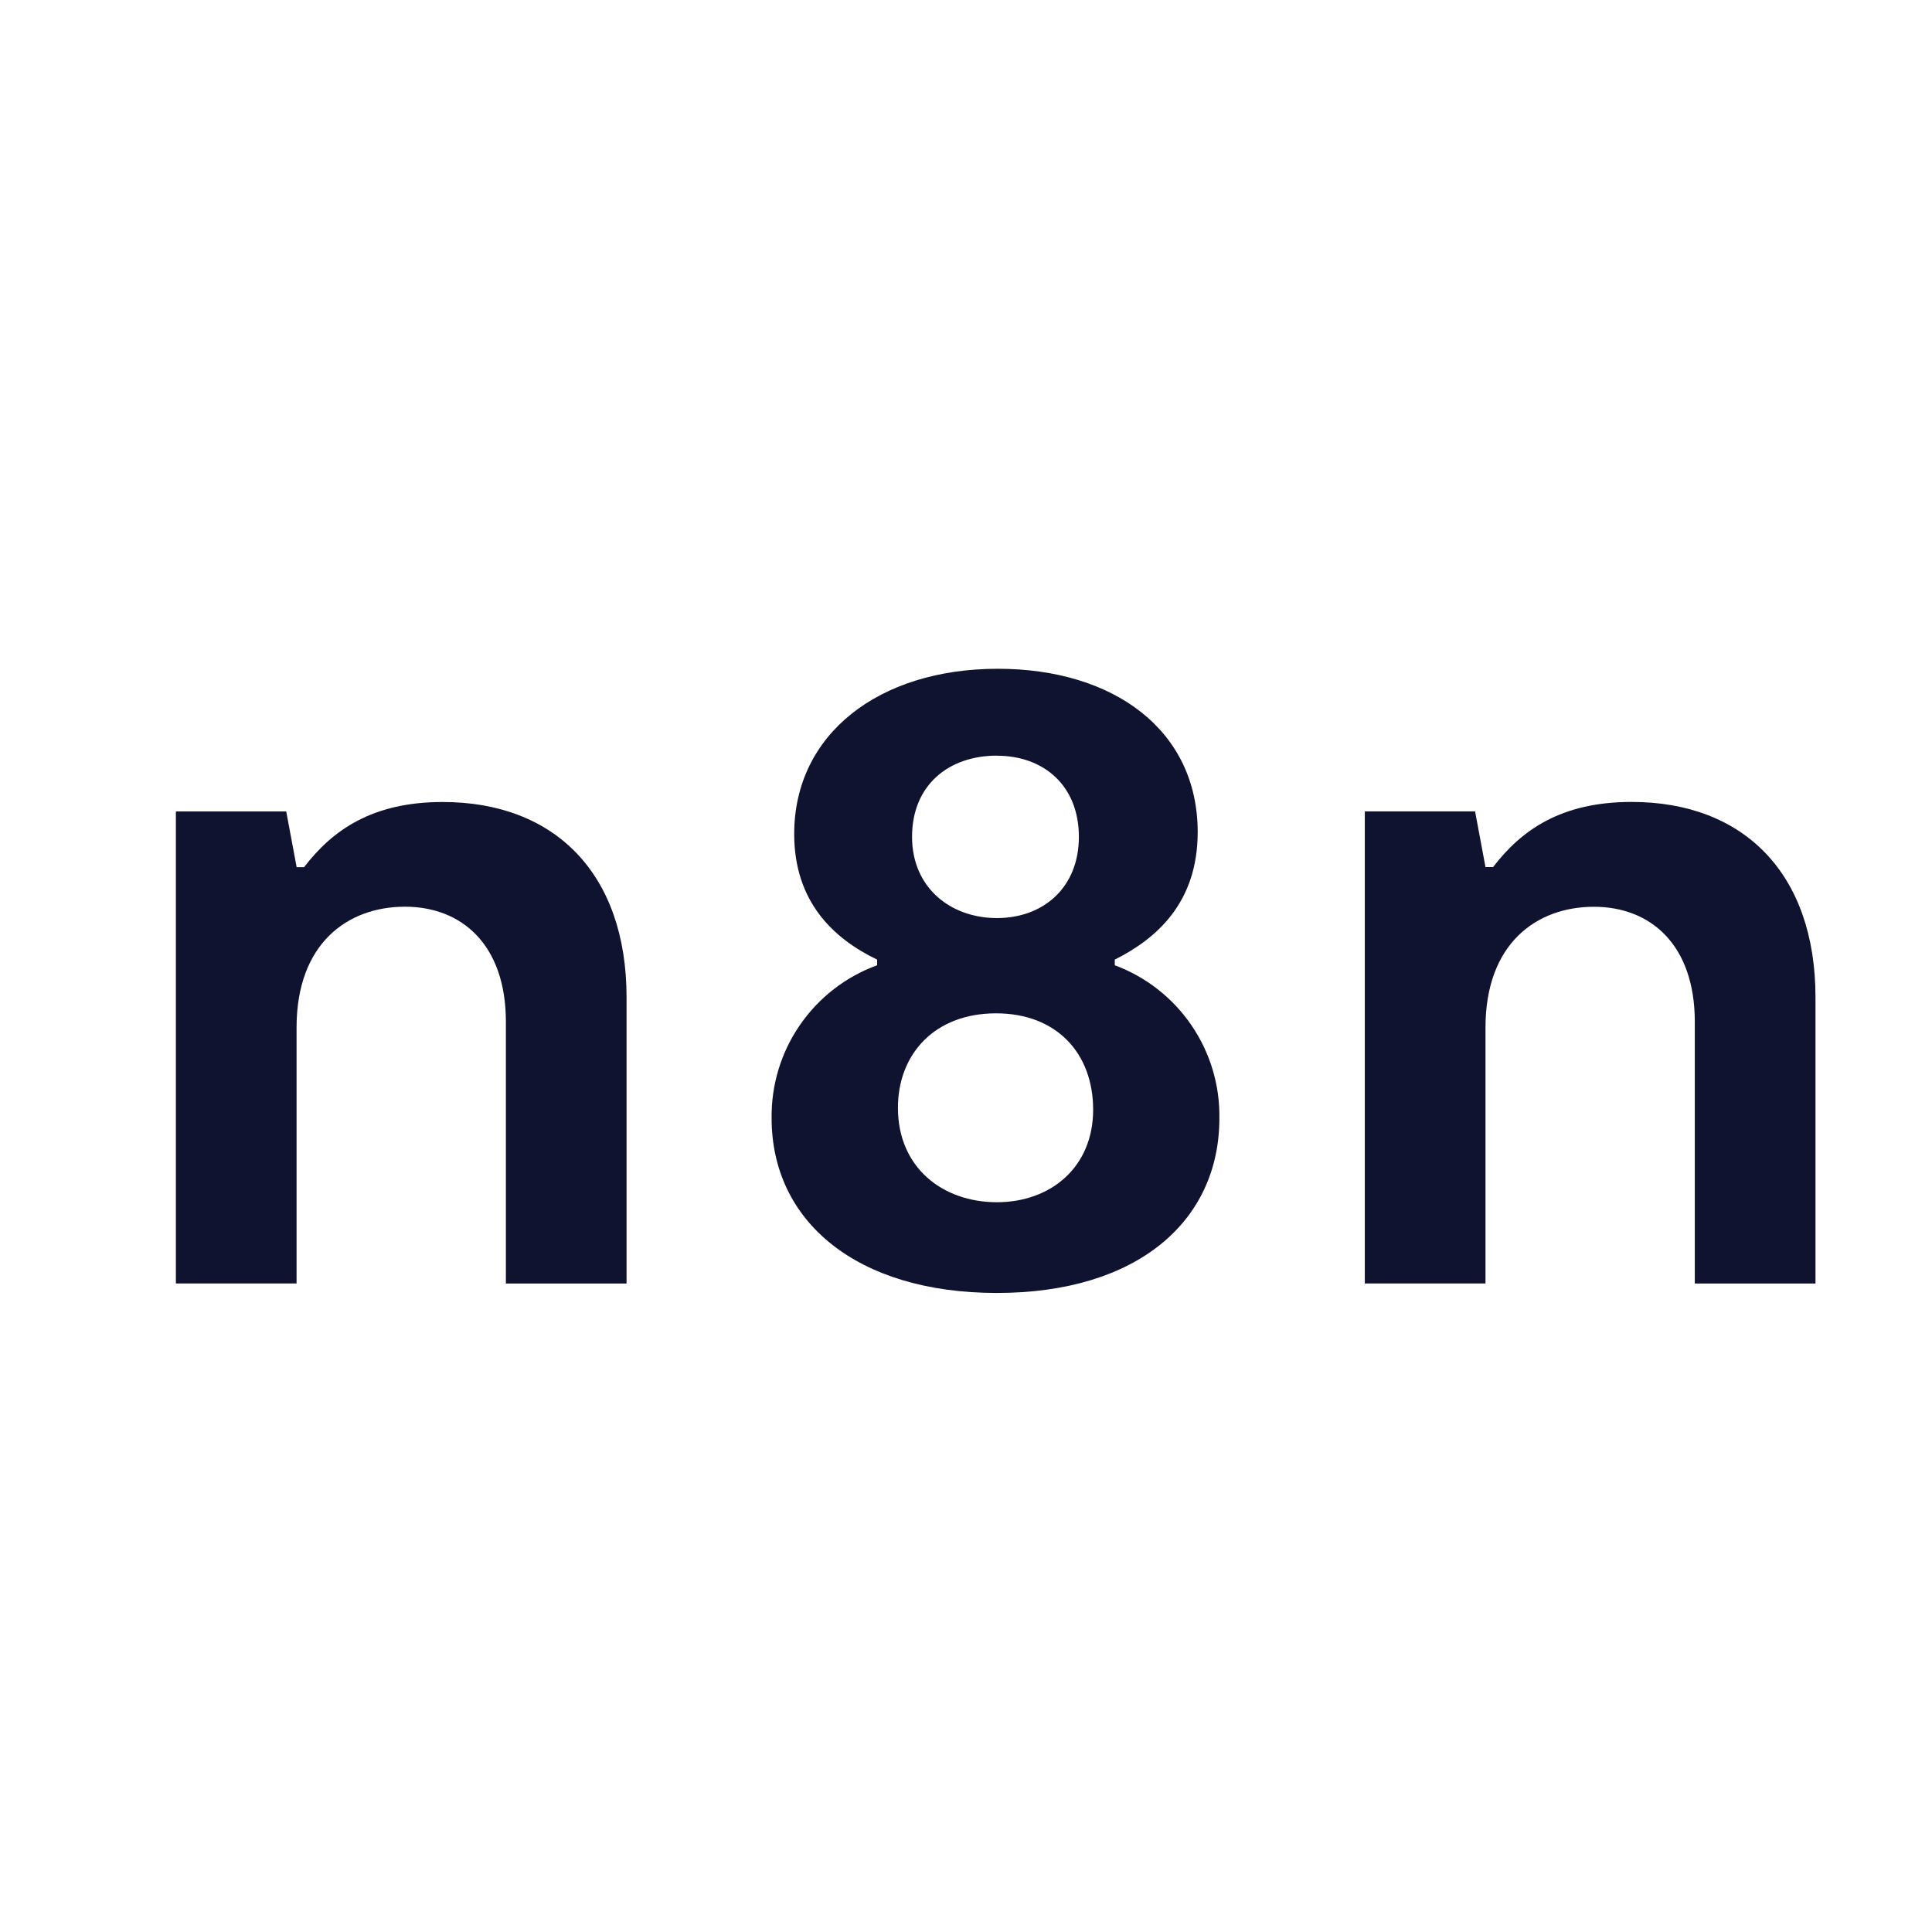
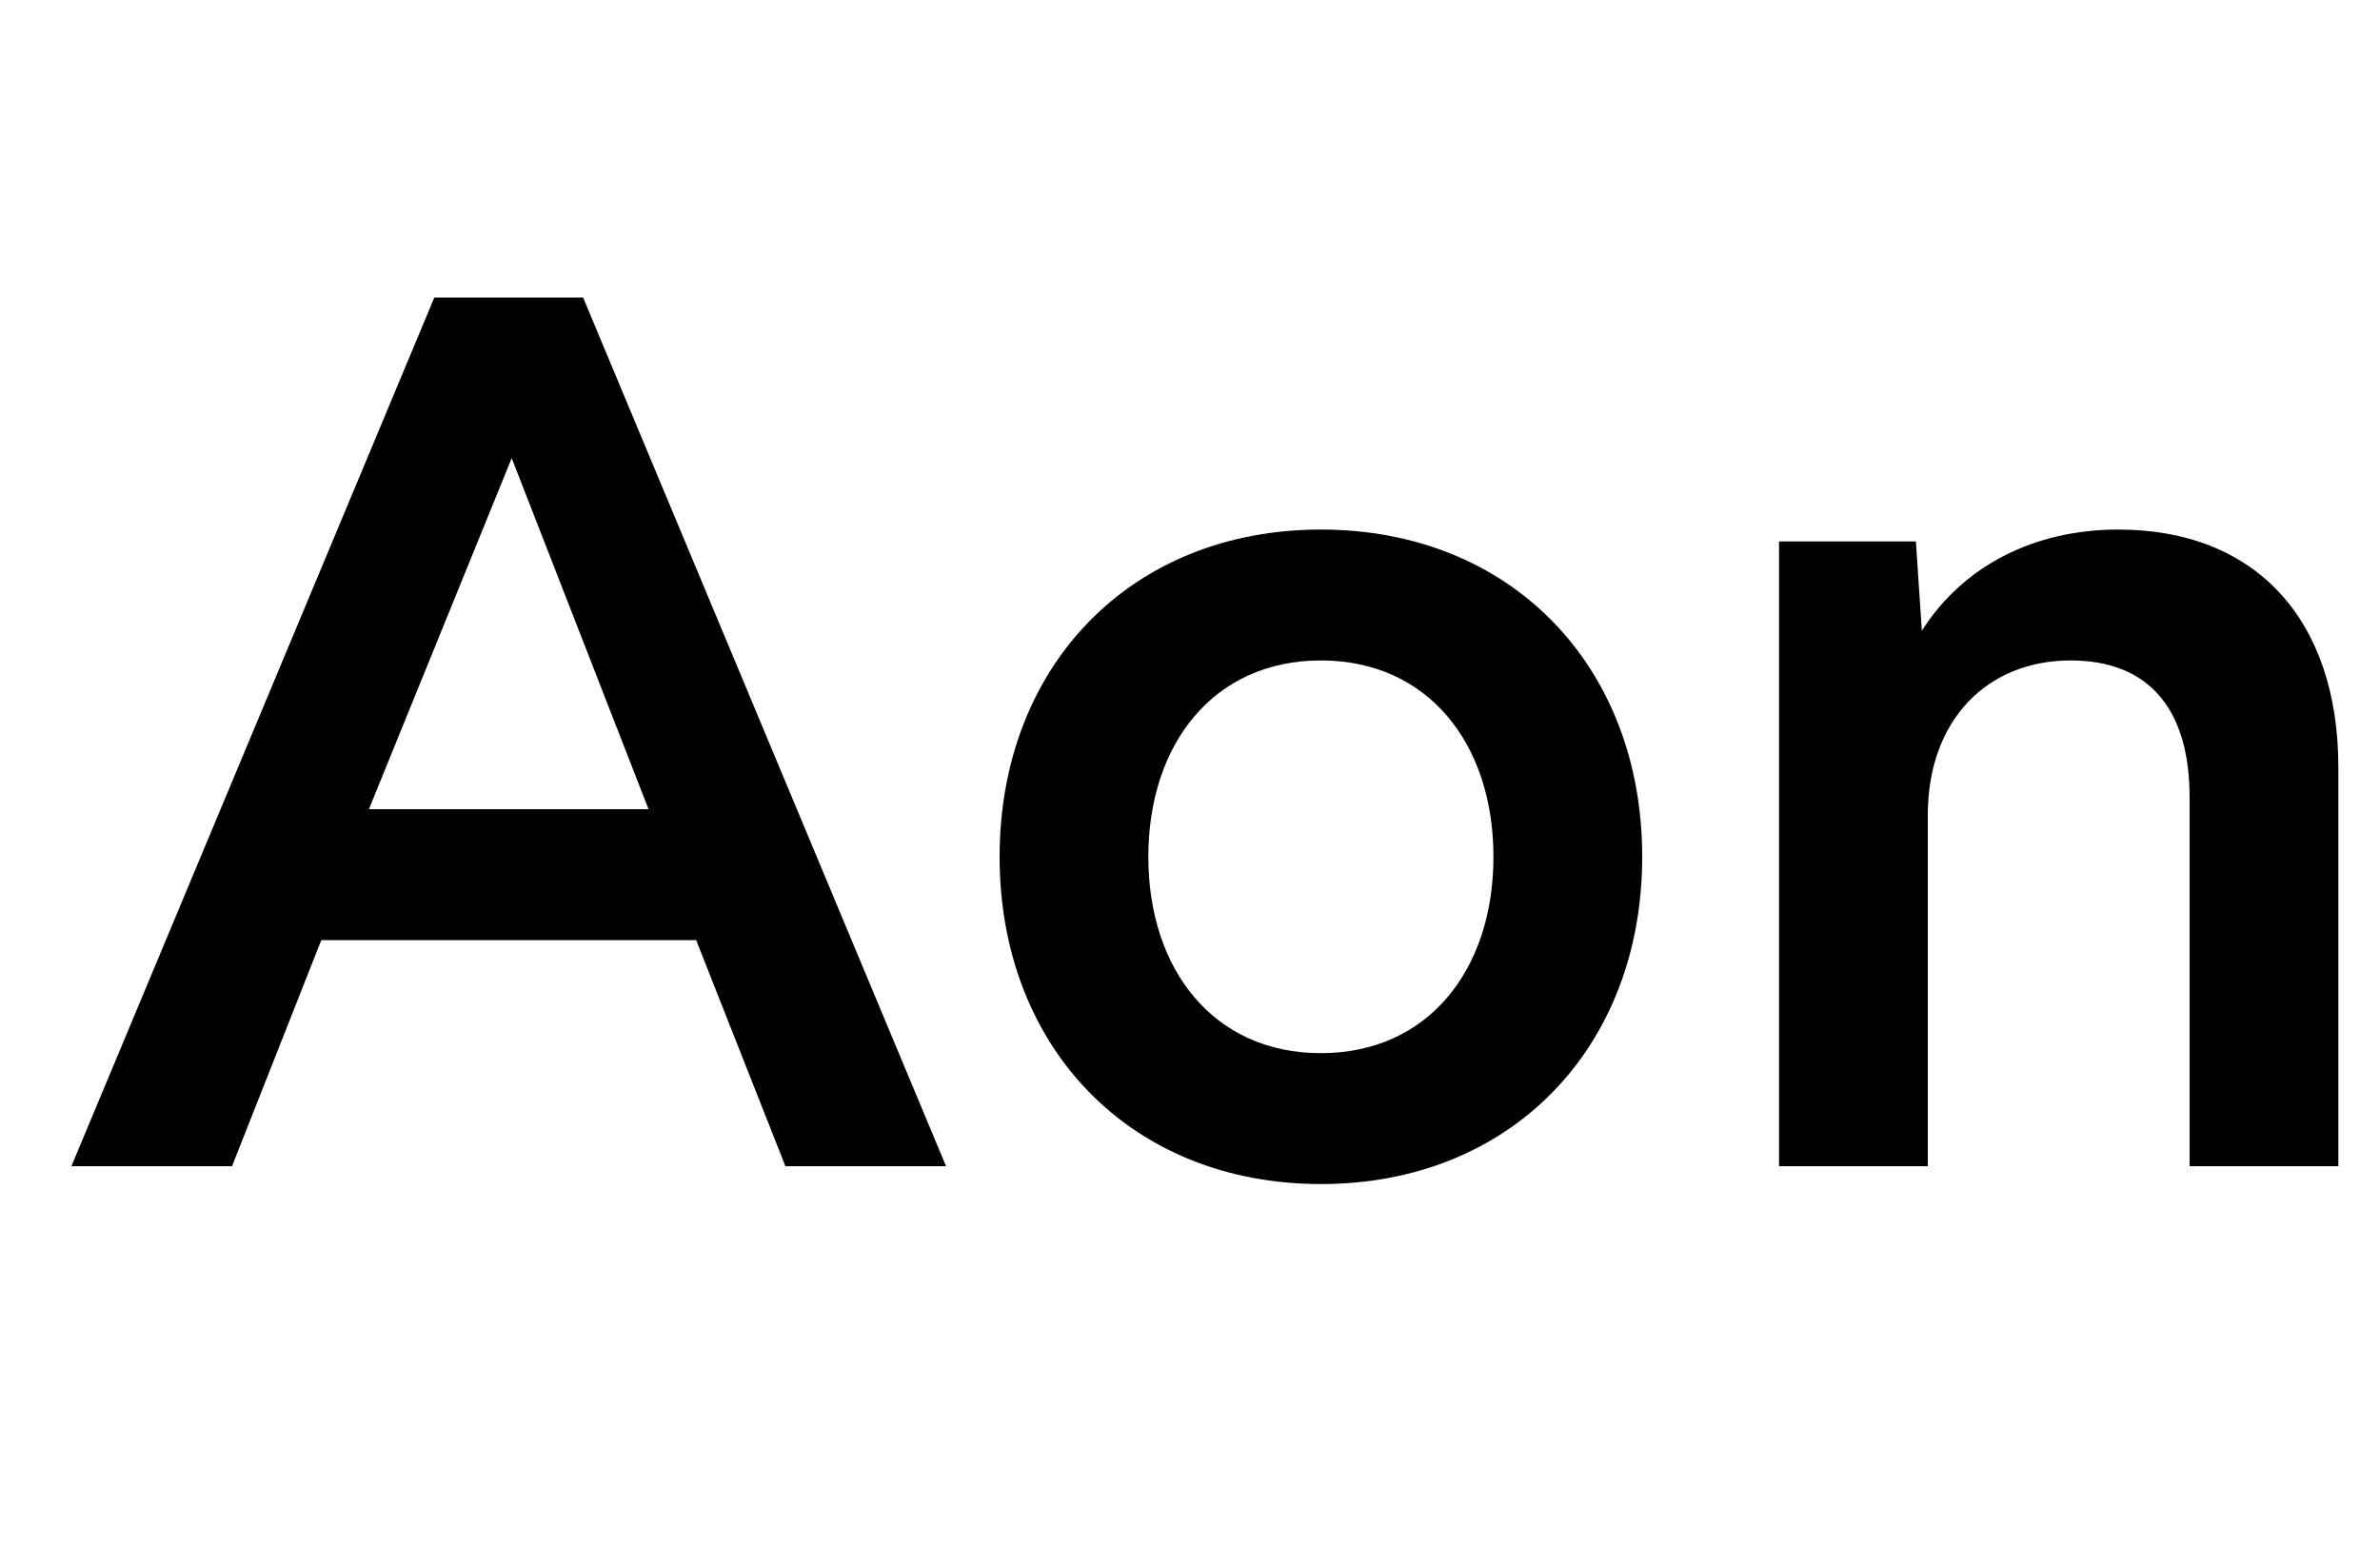
- <svg xmlns="http://www.w3.org/2000/svg" width="26" height="26" viewBox="0 0 26 26" fill="none">
-   <path fill-rule="evenodd" clip-rule="evenodd" d="M15.002 12.99V12.914C15.56 12.634 16.118 12.152 16.118 11.198C16.118 9.826 14.988 9 13.428 9C11.83 9 10.688 9.877 10.688 11.224C10.688 12.139 11.221 12.634 11.804 12.914V12.99C11.383 13.143 11.02 13.424 10.766 13.793C10.511 14.162 10.378 14.601 10.384 15.049C10.384 16.434 11.525 17.4 13.416 17.4C15.306 17.4 16.41 16.434 16.41 15.049C16.417 14.602 16.285 14.165 16.033 13.796C15.781 13.427 15.421 13.146 15.002 12.99ZM13.415 10.17C14.05 10.17 14.519 10.576 14.519 11.262C14.519 11.948 14.037 12.355 13.416 12.355C12.794 12.355 12.274 11.948 12.274 11.262C12.274 10.563 12.769 10.169 13.416 10.169M13.416 16.179C12.681 16.179 12.084 15.709 12.084 14.909C12.084 14.184 12.579 13.637 13.404 13.637C14.216 13.637 14.711 14.171 14.711 14.934C14.711 15.709 14.139 16.179 13.416 16.179Z" fill="#101330" />
-   <path d="M18.367 17.272H19.991V13.83C19.991 12.699 20.676 12.203 21.451 12.203C22.211 12.203 22.808 12.712 22.808 13.753V17.273H24.432V13.422C24.432 11.758 23.468 10.792 21.958 10.792C21.006 10.792 20.473 11.173 20.093 11.669H19.991L19.851 10.919H18.367V17.272ZM3.991 17.272H2.367V10.92H3.852L3.992 11.67H4.092C4.473 11.174 5.006 10.793 5.958 10.793C7.468 10.793 8.432 11.759 8.432 13.423V17.273H6.808V13.752C6.808 12.711 6.212 12.202 5.45 12.202C4.676 12.202 3.991 12.698 3.991 13.829V17.272Z" fill="#101330" />
+ <svg xmlns="http://www.w3.org/2000/svg" width="40" height="26" viewBox="0 0 40 26" fill="none">
+   <path d="M1.2 19.6 7.3 5h2.5l6.1 14.6h-2.7l-1.5-3.8H5.4l-1.5 3.8H1.2Zm5-6h4.7L8.6 7.7l-2.4 5.9Z" fill="currentColor" />
+   <path d="M22.2 19.9c-3.2 0-5.4-2.3-5.4-5.5s2.2-5.5 5.4-5.5 5.4 2.3 5.4 5.5-2.2 5.5-5.4 5.5Zm0-2.2c1.8 0 2.9-1.4 2.9-3.3s-1.1-3.3-2.9-3.3-2.9 1.4-2.9 3.3 1.1 3.3 2.9 3.3Z" fill="currentColor" />
+   <path d="M29.9 19.6V9.1h2.3l.1 1.5c.7-1.1 1.9-1.7 3.3-1.7 2.3 0 3.7 1.5 3.7 4v6.7h-2.5v-6.2c0-1.5-.7-2.3-2-2.3-1.4 0-2.4 1-2.4 2.6v5.9h-2.5Z" fill="currentColor" />
</svg>
